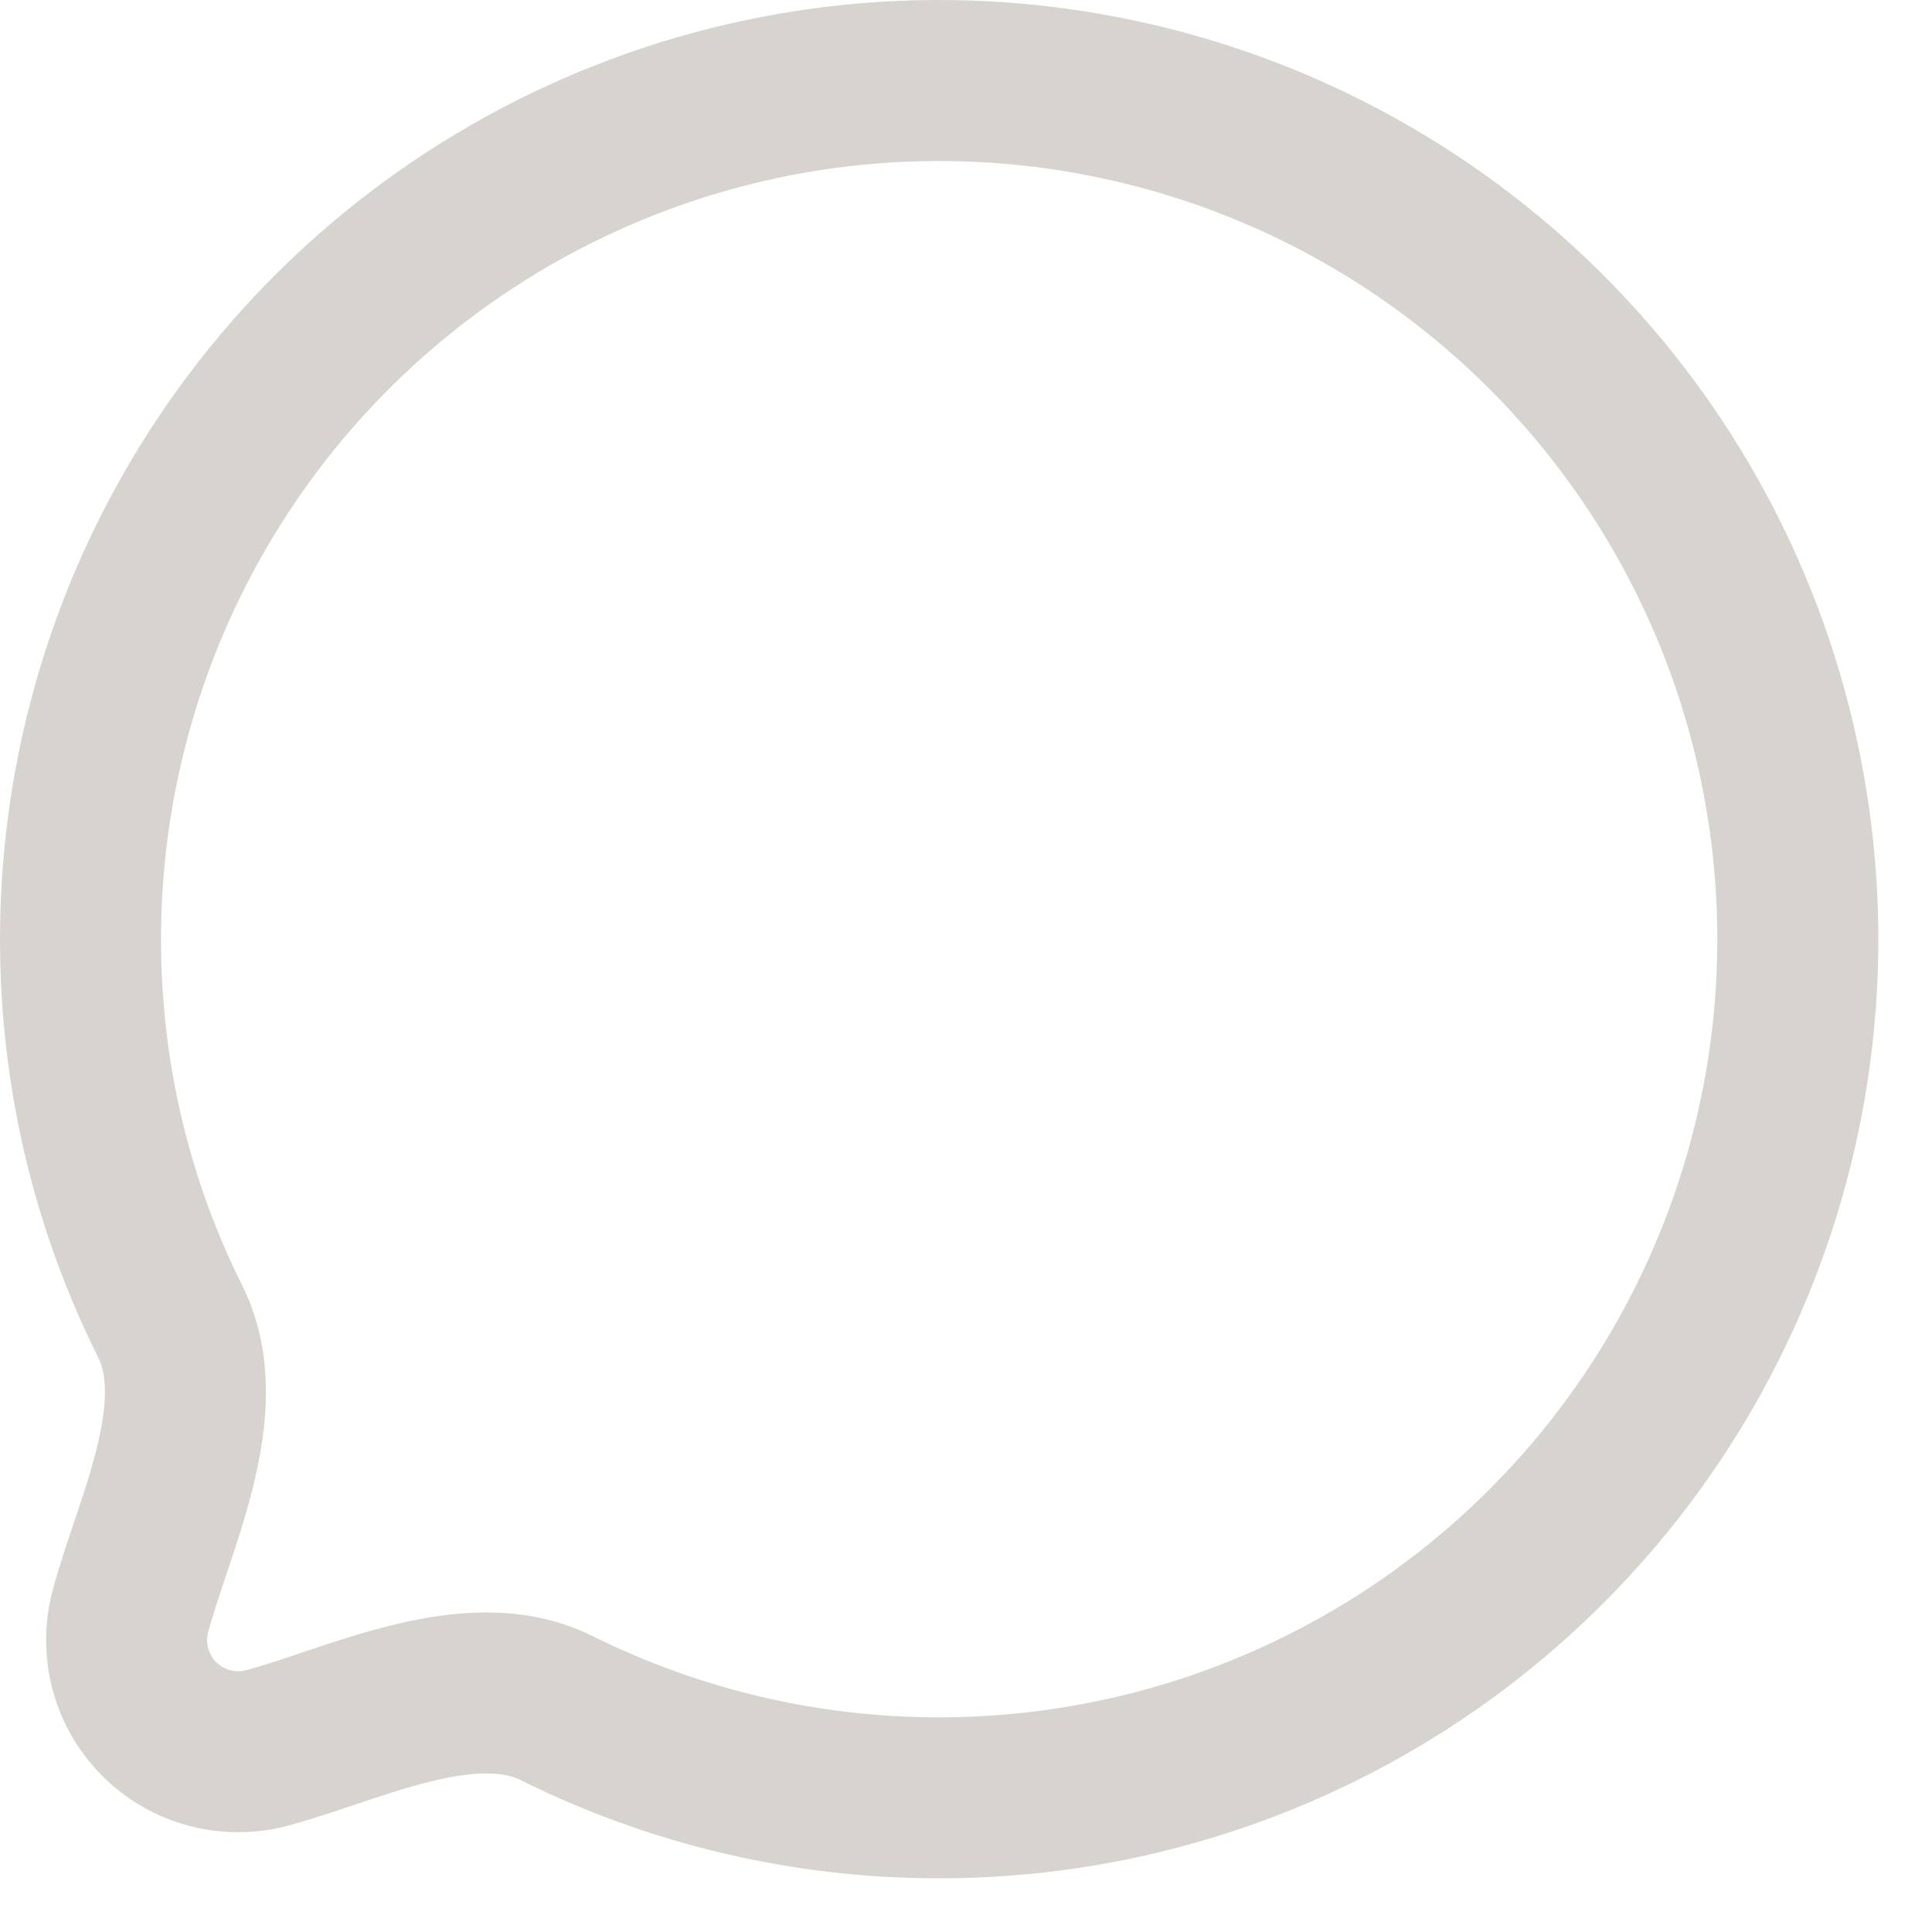
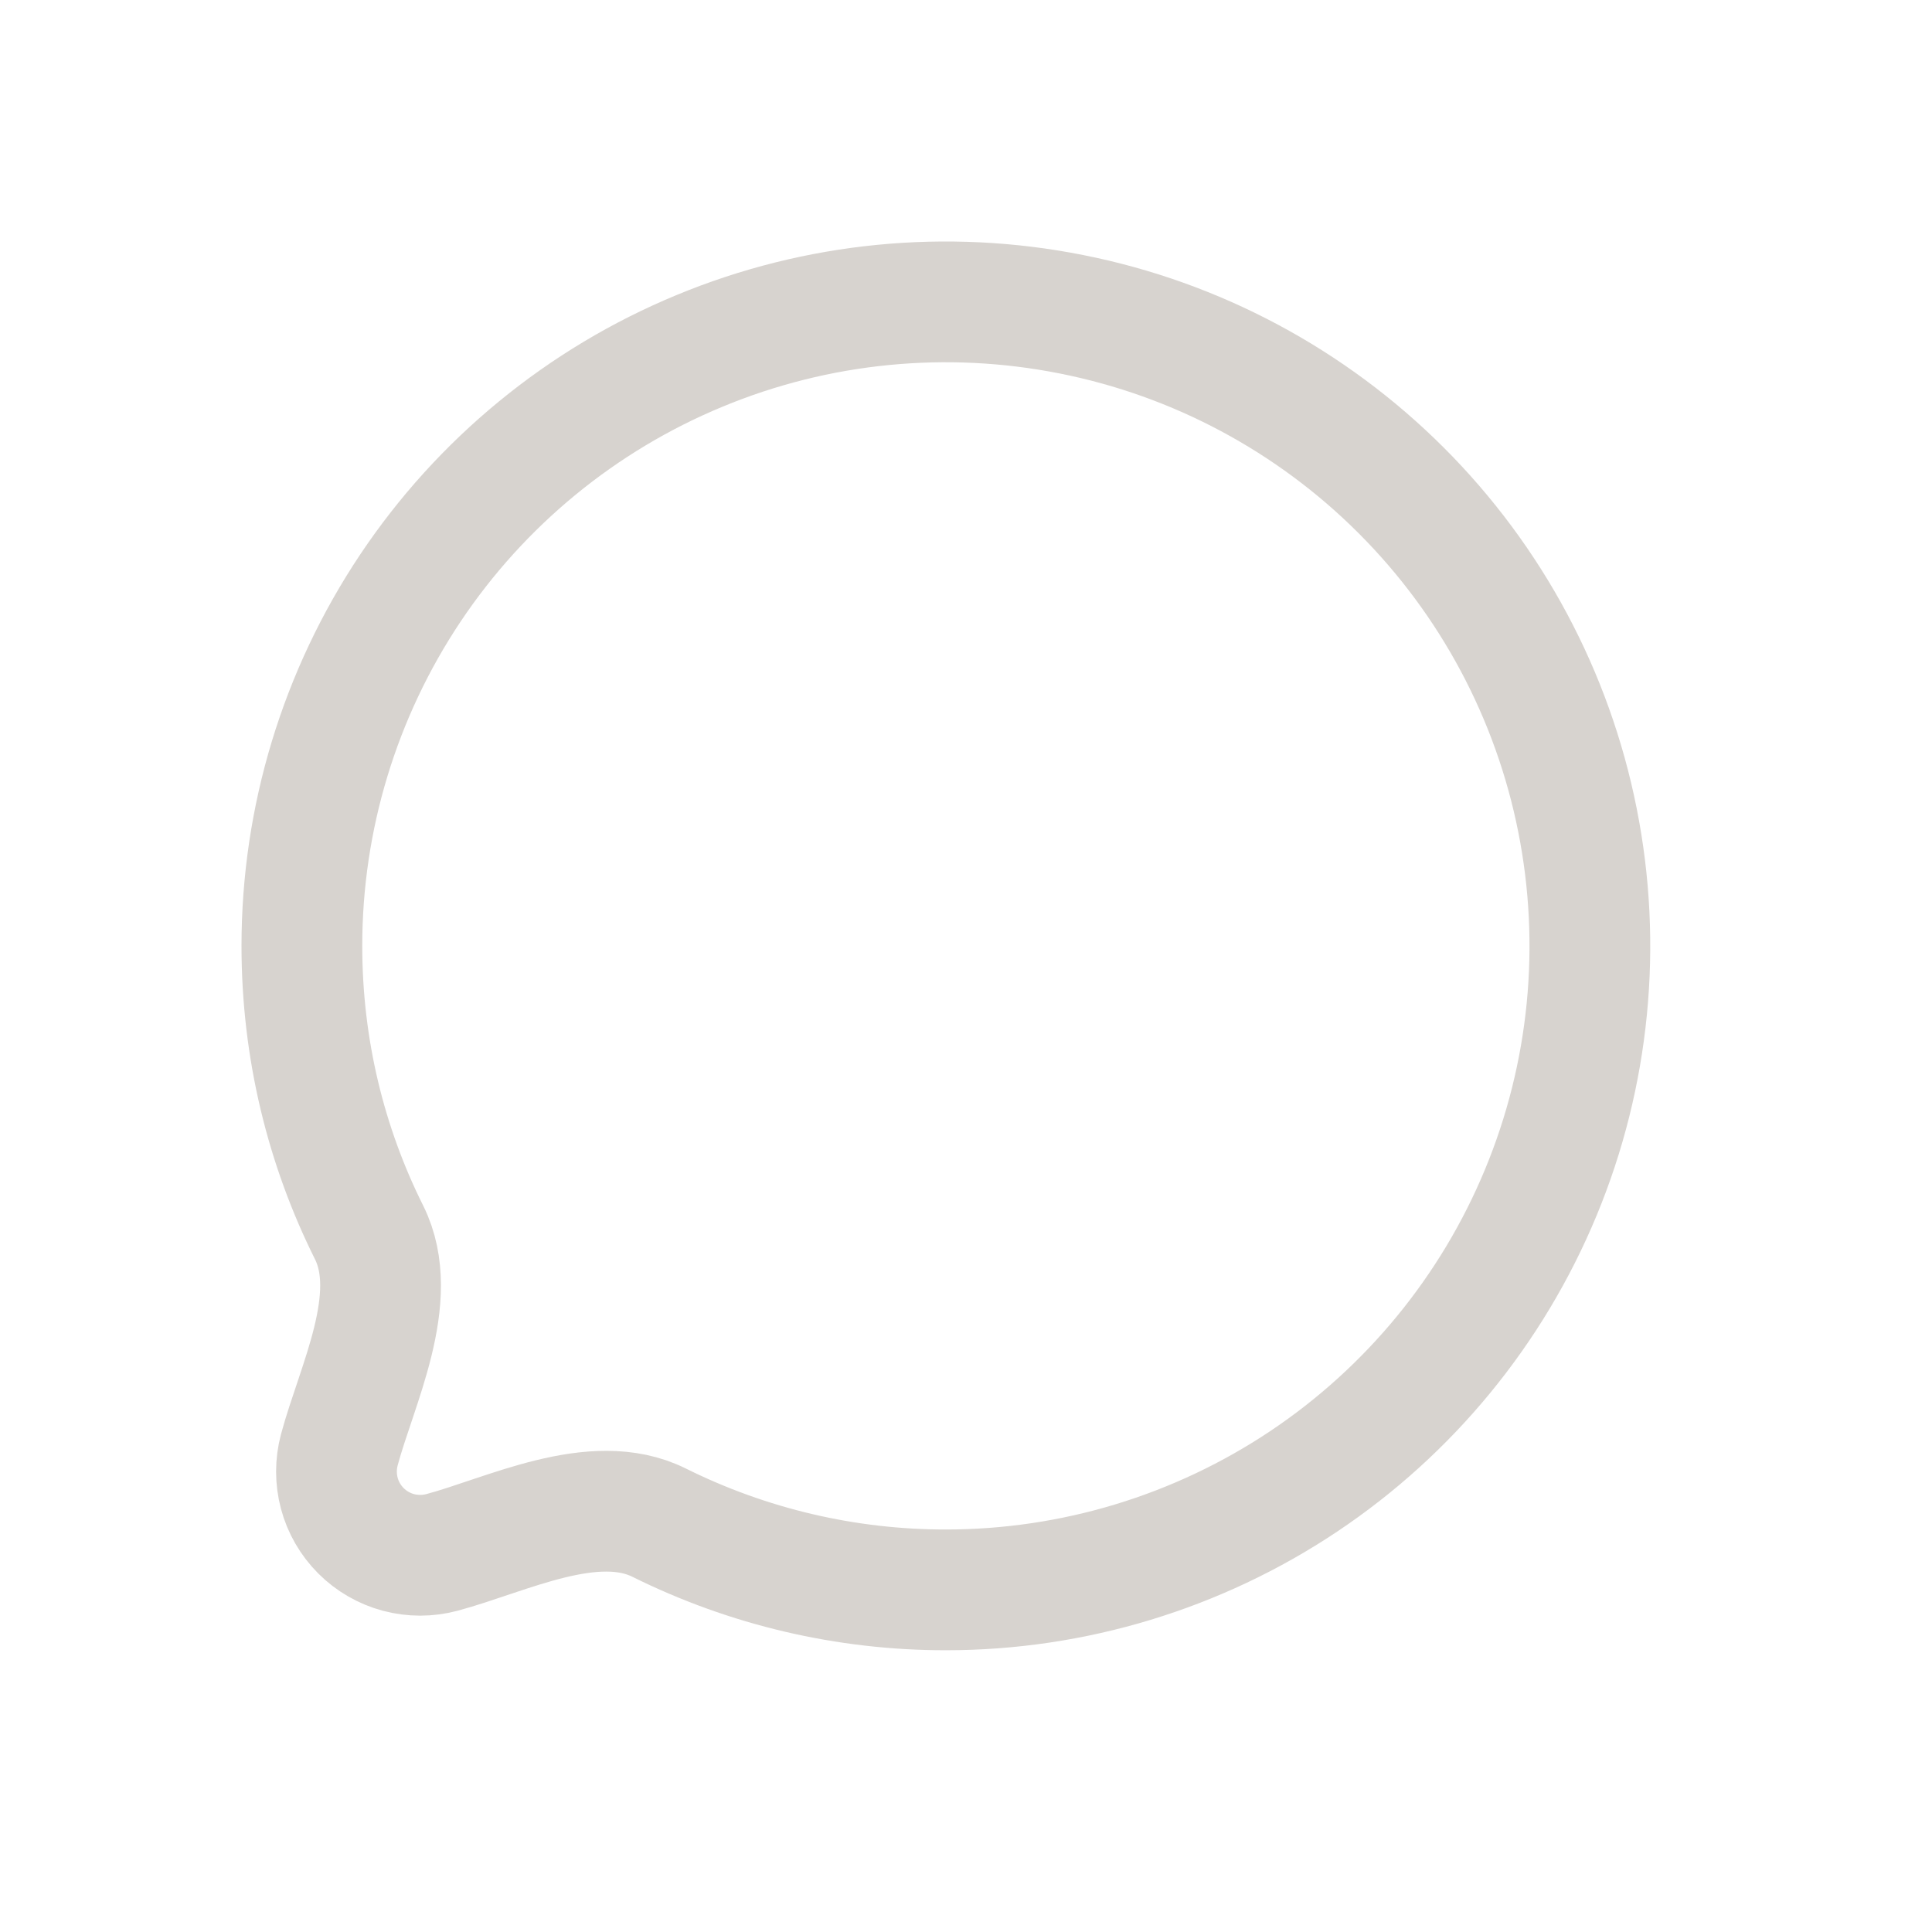
- <svg xmlns="http://www.w3.org/2000/svg" width="18" height="18" viewBox="0 0 18 18" fill="none">
+ <svg xmlns="http://www.w3.org/2000/svg" width="24" height="24" viewBox="-3 -3 24 24" fill="none">
  <path d="M8.75 16.75C10.332 16.75 11.879 16.281 13.195 15.402C14.51 14.523 15.536 13.273 16.141 11.812C16.747 10.35 16.905 8.741 16.596 7.189C16.288 5.637 15.526 4.212 14.407 3.093C13.288 1.974 11.863 1.212 10.311 0.904C8.759 0.595 7.15 0.753 5.689 1.359C4.227 1.964 2.977 2.99 2.098 4.305C1.219 5.621 0.75 7.168 0.75 8.75C0.75 10.03 1.05 11.239 1.586 12.312C1.988 13.122 1.428 14.214 1.215 15.011C1.168 15.188 1.168 15.373 1.215 15.55C1.262 15.726 1.355 15.887 1.484 16.016C1.613 16.145 1.774 16.238 1.95 16.285C2.127 16.332 2.312 16.332 2.489 16.285C3.286 16.072 4.378 15.512 5.188 15.915C6.295 16.465 7.514 16.751 8.75 16.75Z" stroke="#D7D3CF" stroke-width="1.5" stroke-linecap="round" stroke-linejoin="round" />
</svg>
